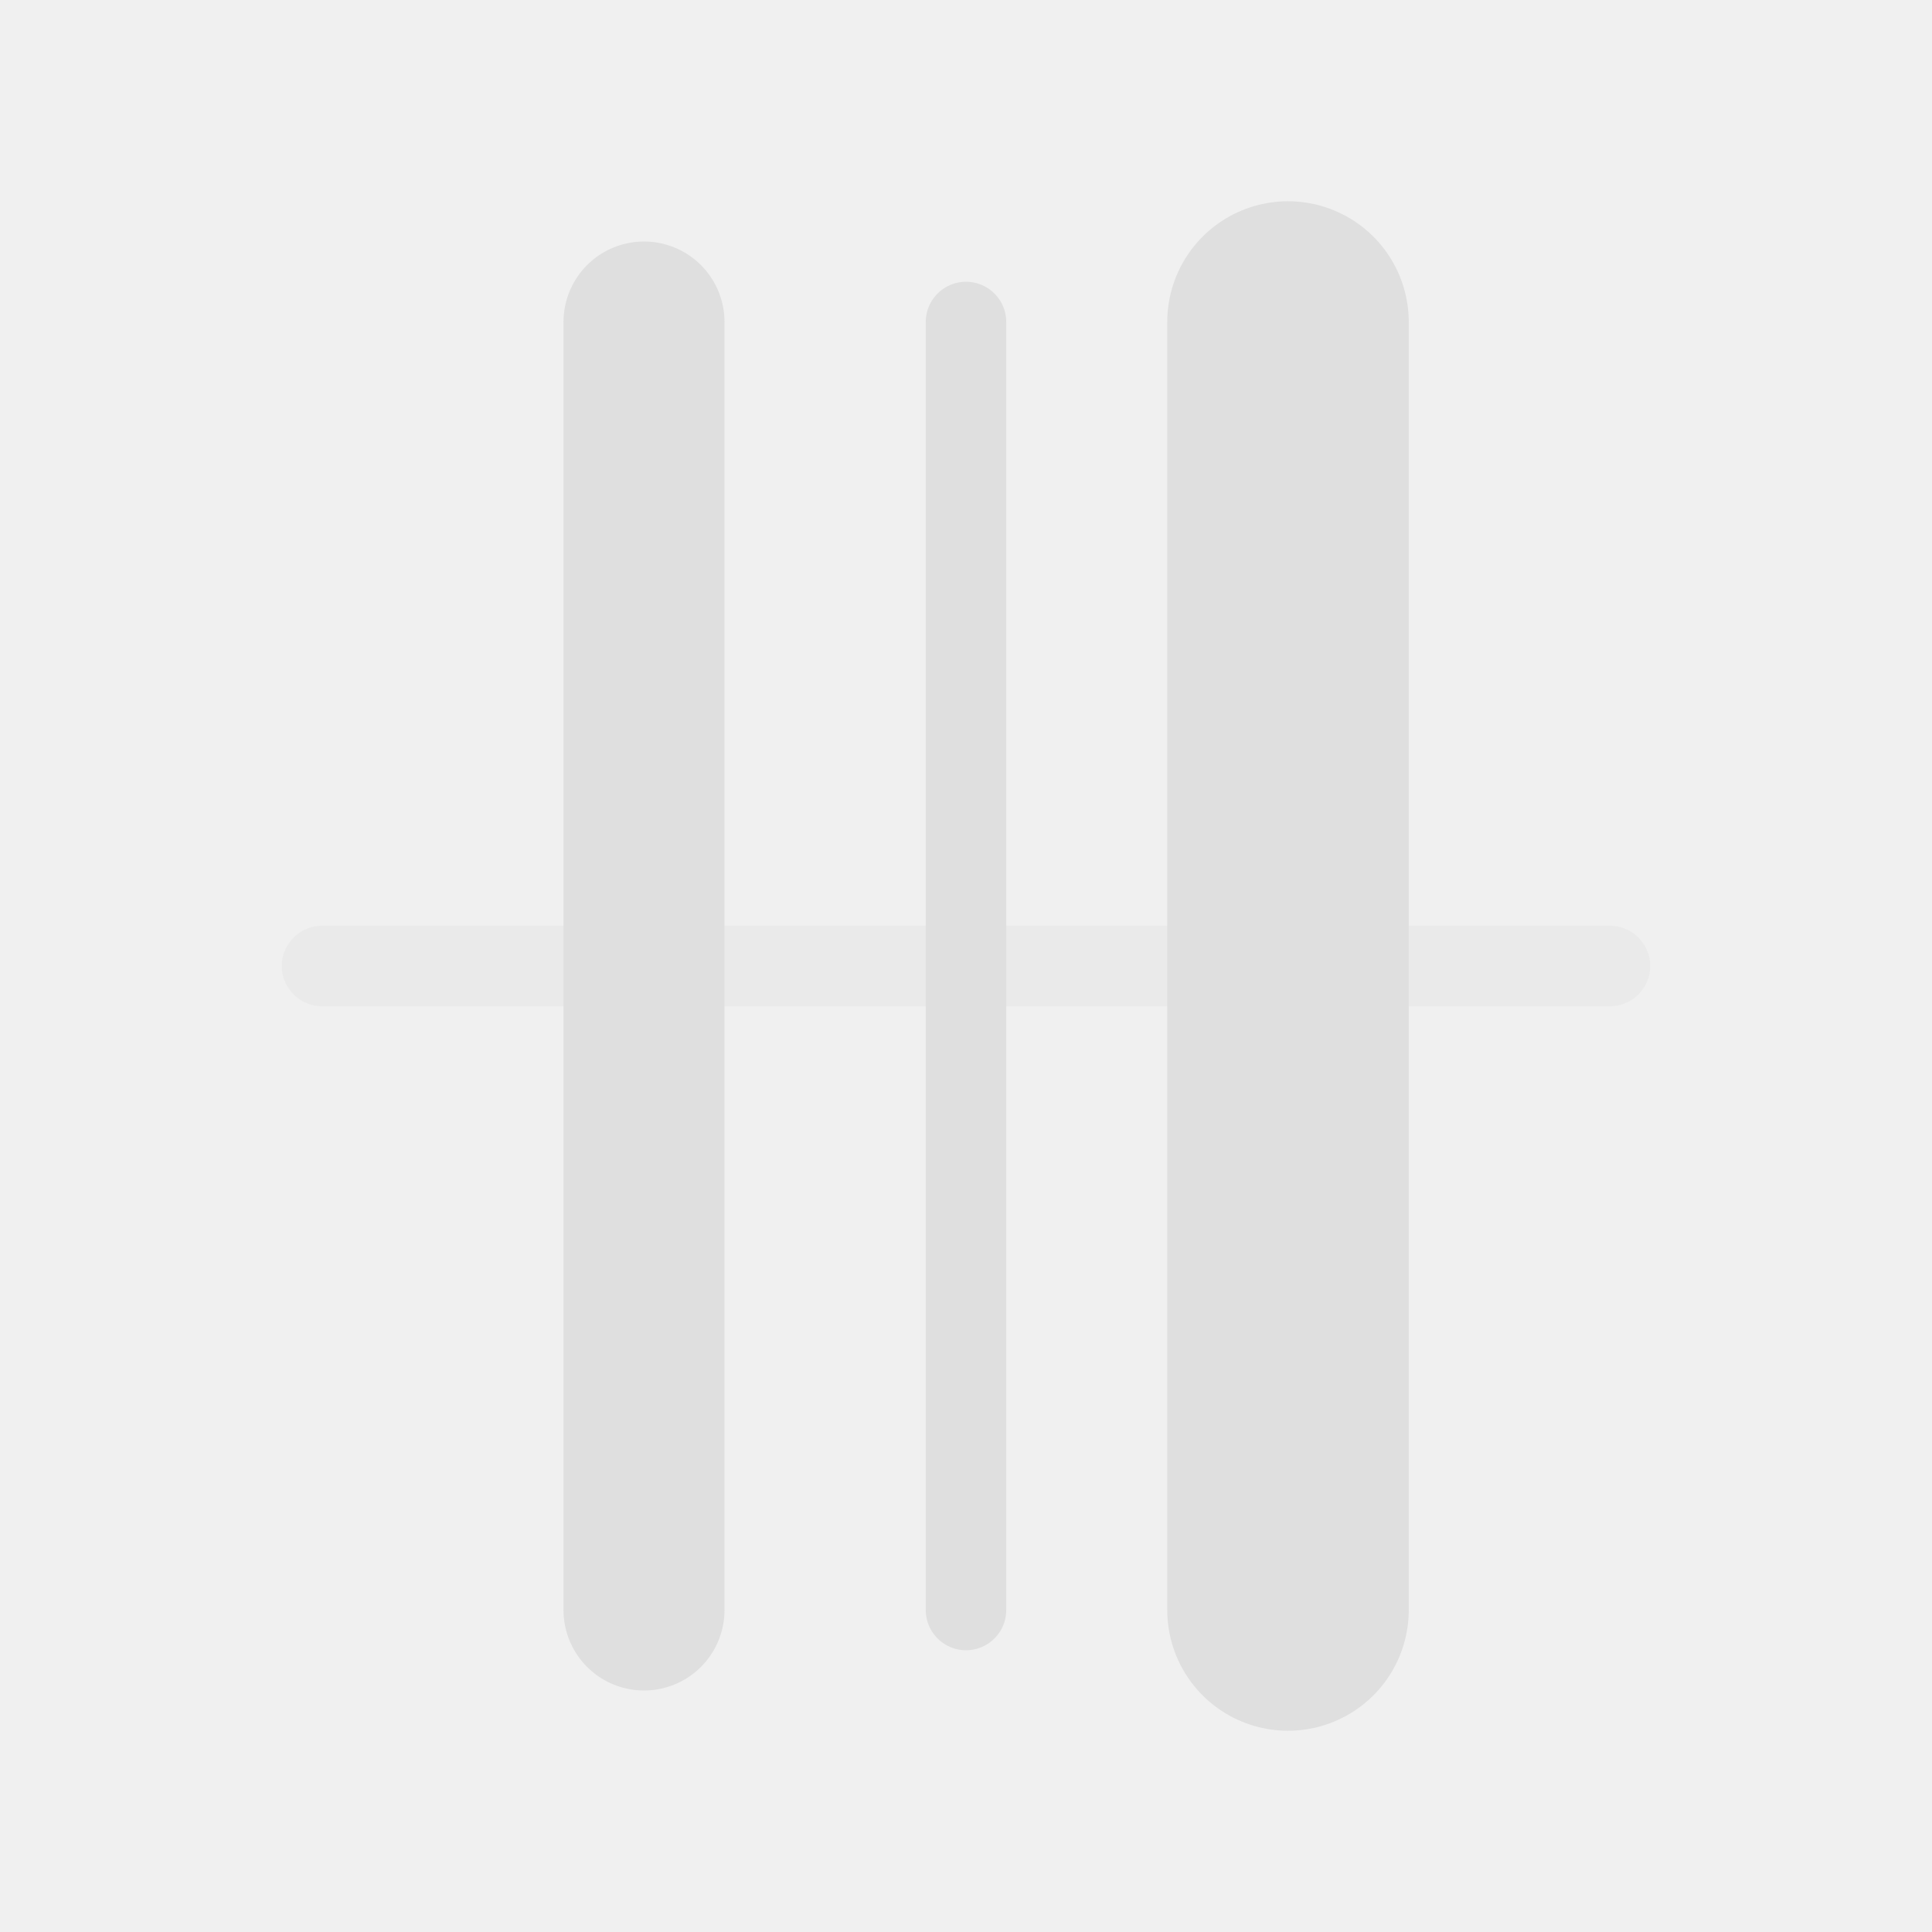
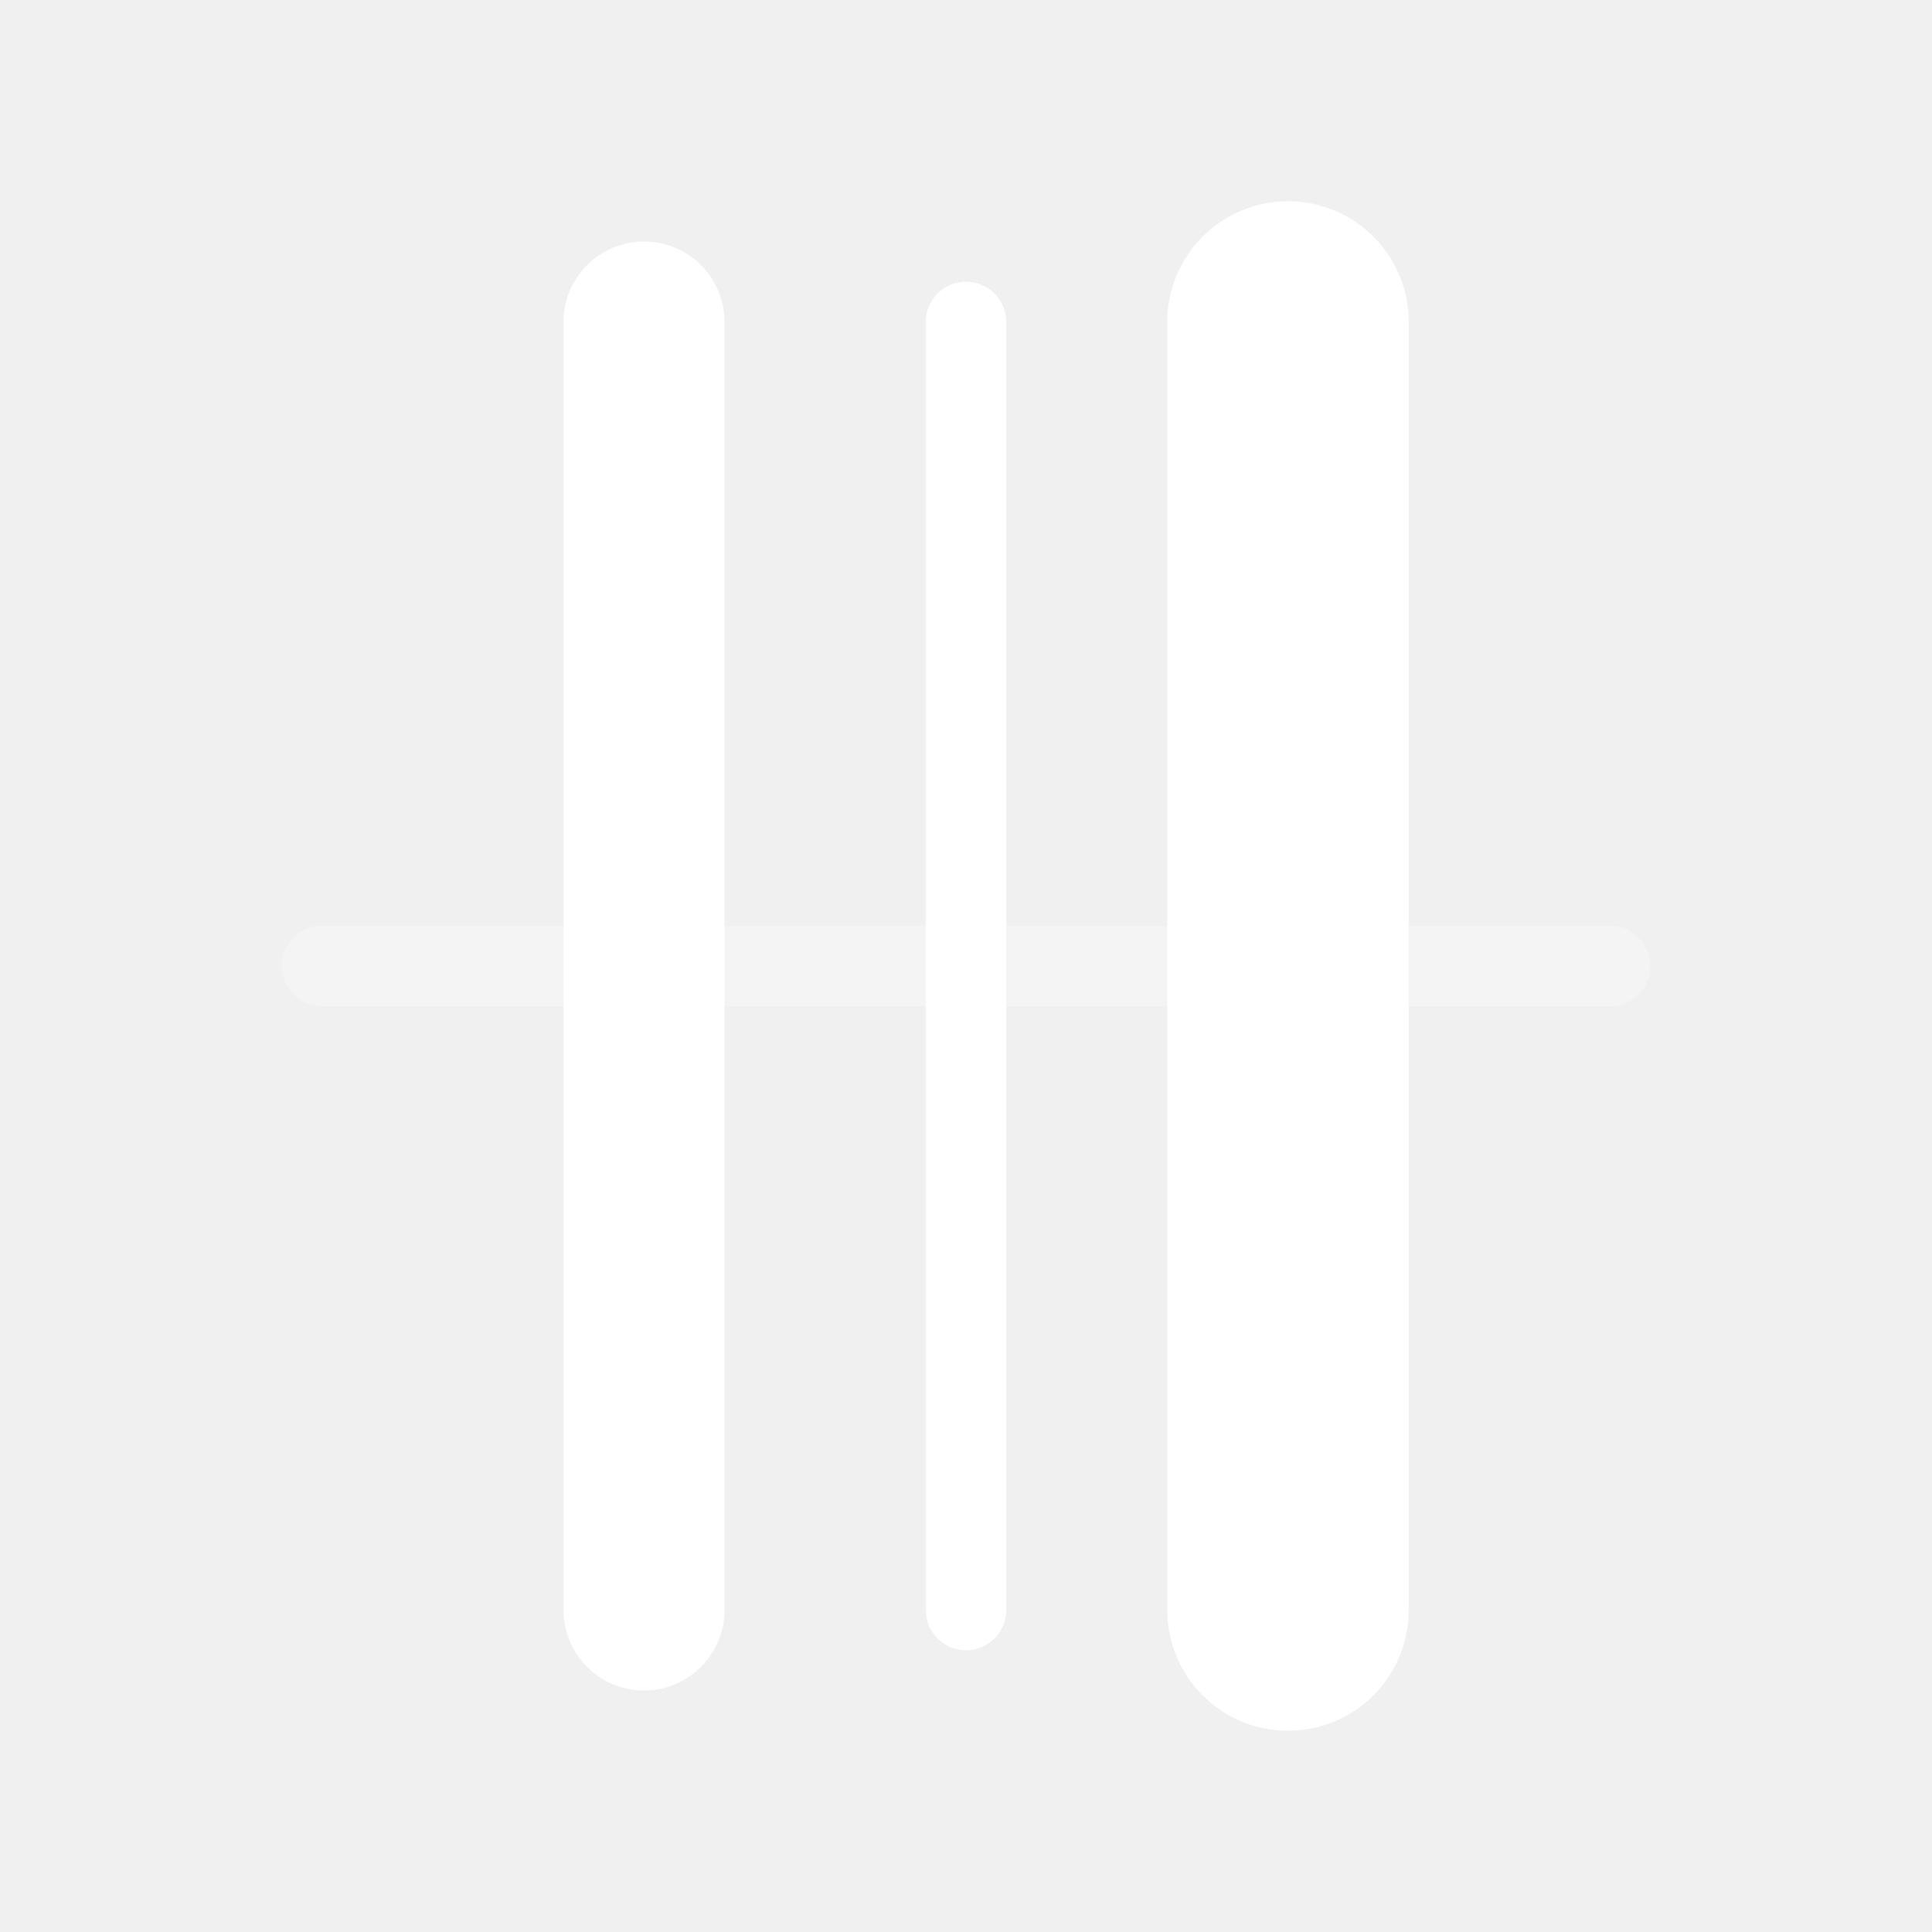
- <svg xmlns="http://www.w3.org/2000/svg" viewBox="0 0 24 24" fill="none" stroke="#dfdfdf" stroke-width="2" stroke-linecap="round" stroke-linejoin="round">
+ <svg xmlns="http://www.w3.org/2000/svg" viewBox="0 0 24 24" fill="none" stroke="#ffffff" stroke-width="2" stroke-linecap="round" stroke-linejoin="round">
  <line x1="12" y1="4" x2="12" y2="20" stroke-width="1" />
  <line x1="8" y1="4" x2="8" y2="20" stroke-width="2" />
  <line x1="16" y1="4" x2="16" y2="20" stroke-width="3" />
  <line x1="4" y1="12" x2="20" y2="12" opacity="0.3" stroke-width="1" />
</svg>
